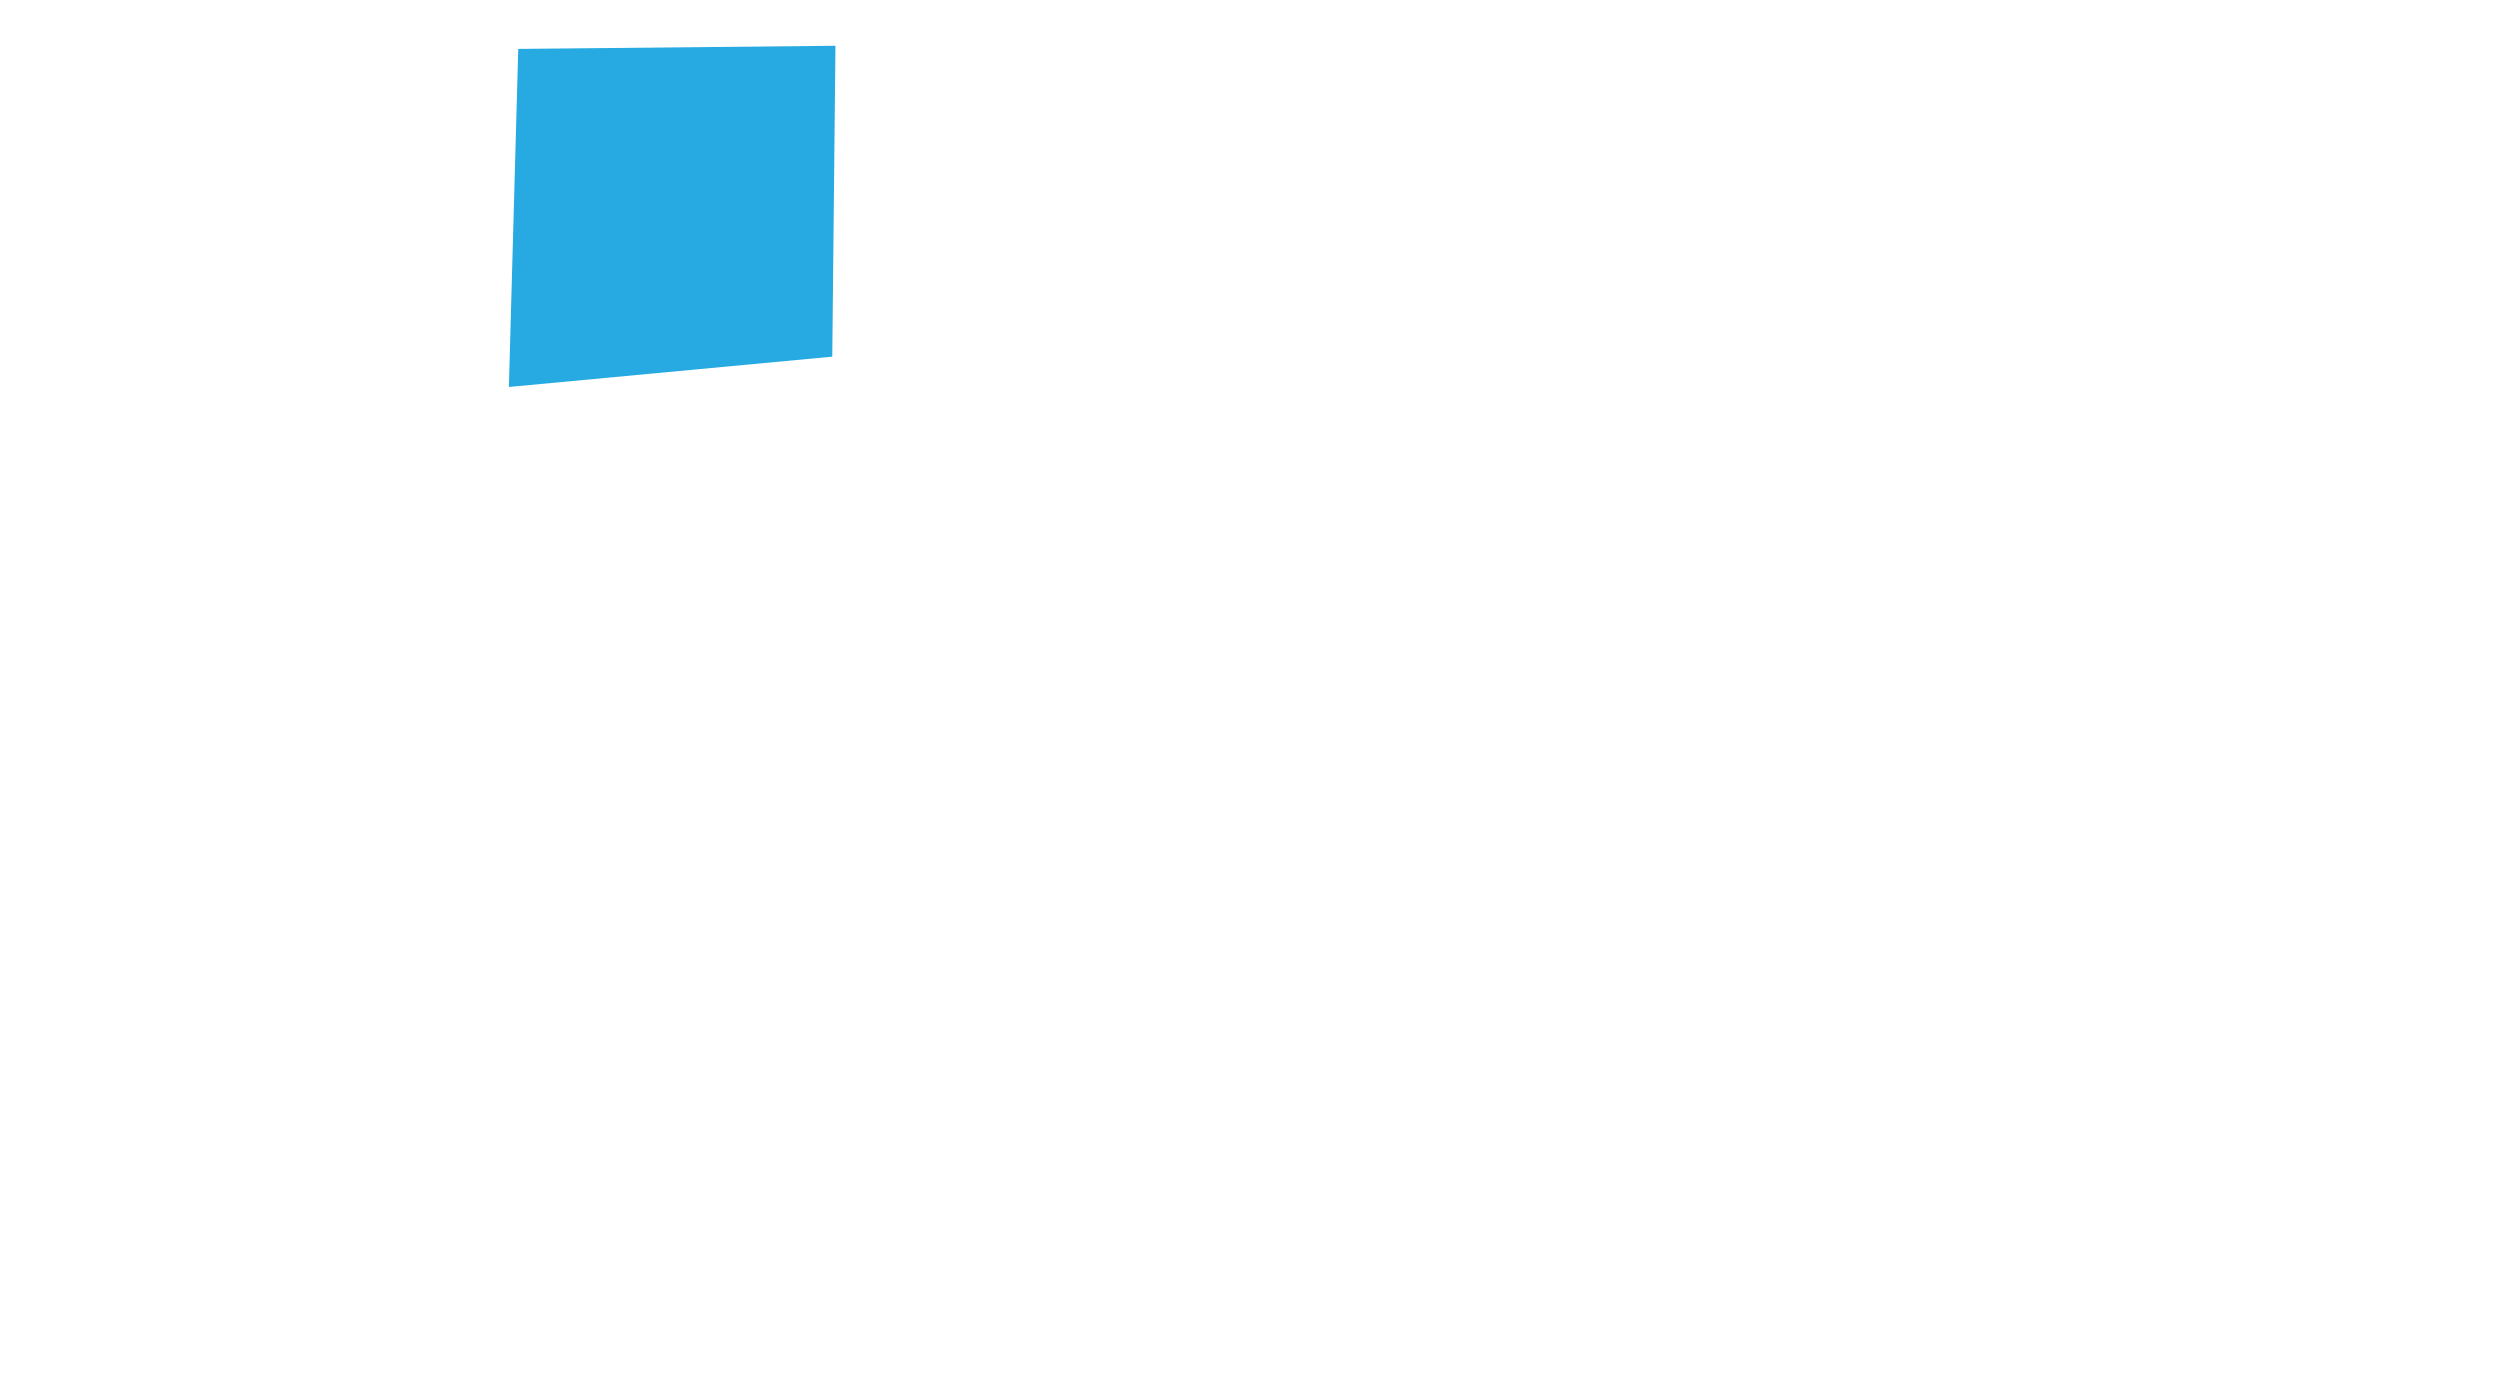
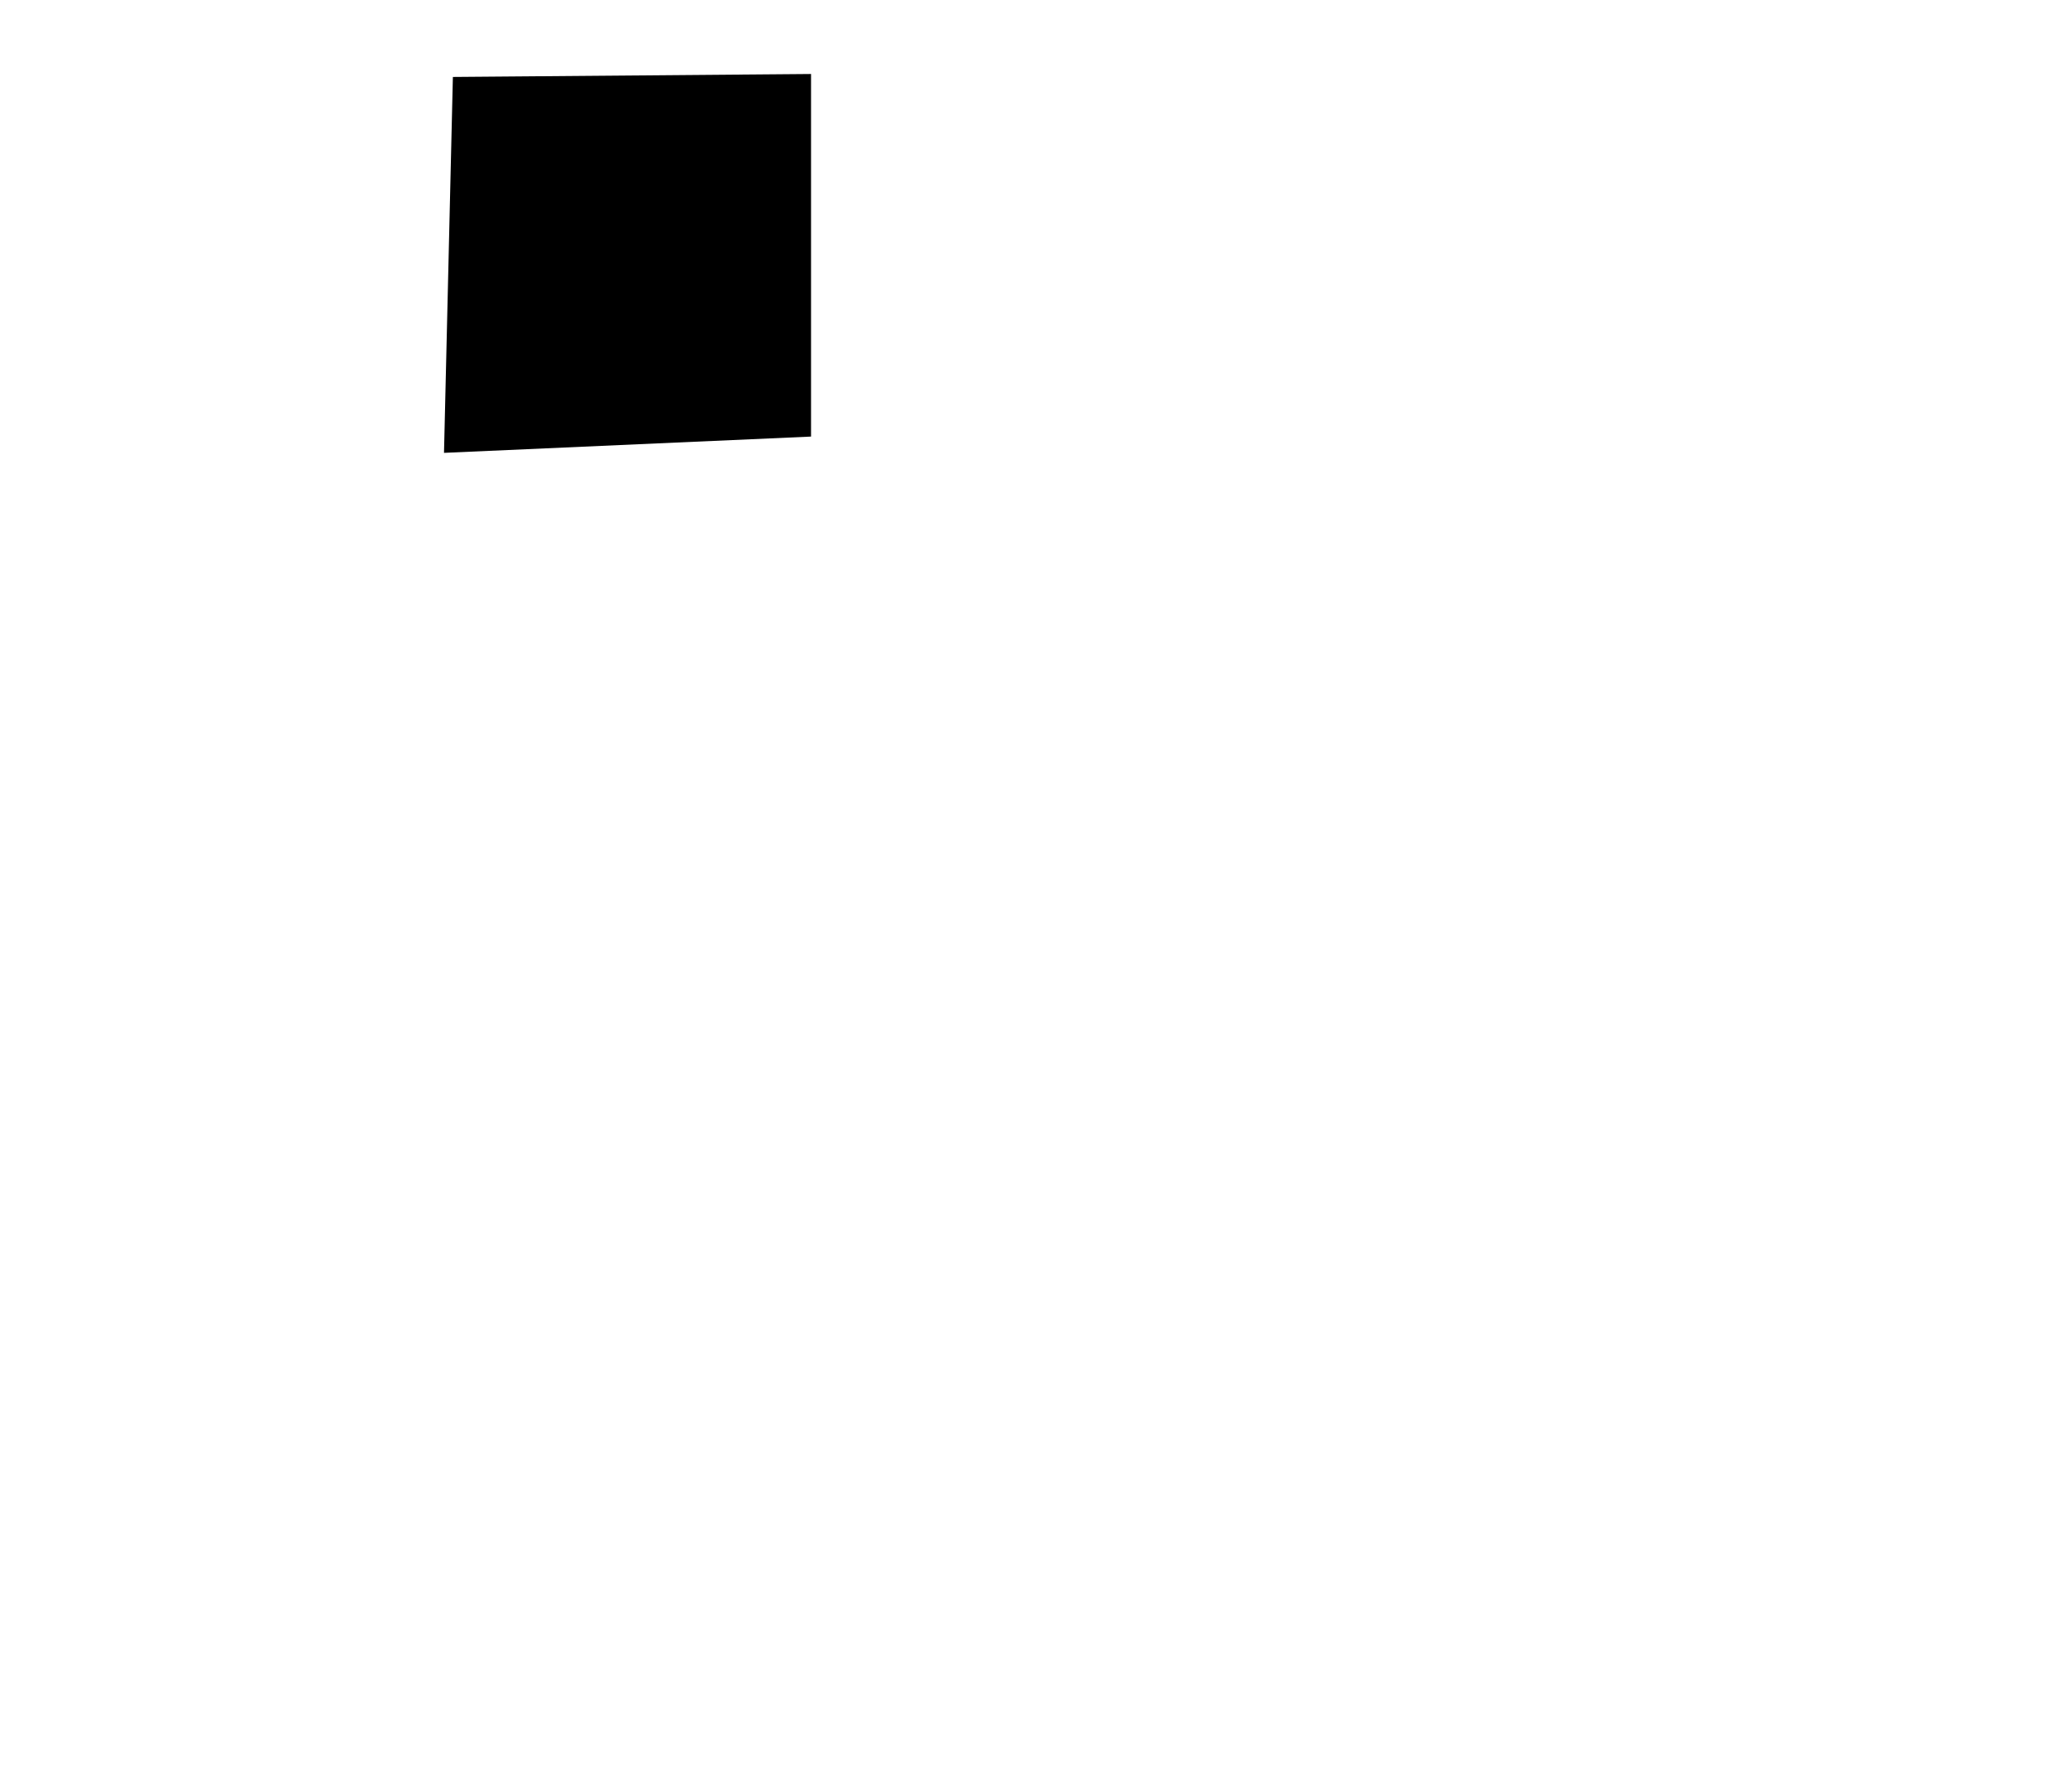
- <svg xmlns="http://www.w3.org/2000/svg" version="1.1" id="Layer_1" x="0px" y="0px" width="800px" height="447.17px" viewBox="0 0 800 447.17" enable-background="new 0 0 800 447.17" xml:space="preserve">
-   <rect fill="none" width="800" height="447.17" />
-   <polygon fill="#27AAE1" points="162.843,123.83 266.328,114.133 267.346,14.649 165.838,15.653 " />
+ <svg xmlns="http://www.w3.org/2000/svg" version="1.1" x="0px" y="0px" width="700px" height="600px" viewBox="0 0 700 600" style="enable-background:new 0 0 700 600;" xml:space="preserve">
+   <g id="two-up-1">
+     <polygon id="two-up-1_1_" points="274,25 153,26 150,153 274,147.5  " />
+   </g>
+   <g id="Layer_1">
+ </g>
</svg>
